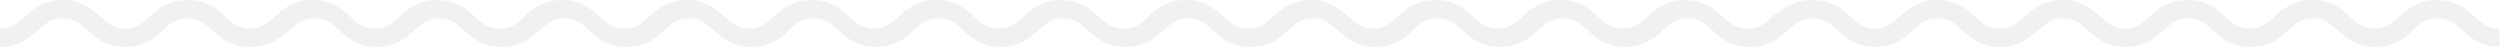
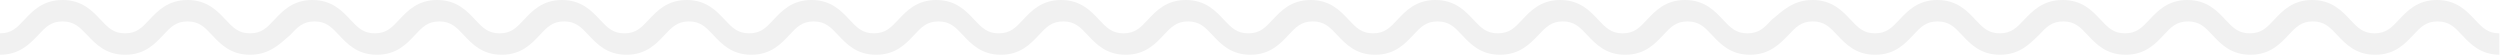
- <svg xmlns="http://www.w3.org/2000/svg" width="320" height="6" viewBox="0 0 320 6" fill="none">
-   <path d="M320 6C317.496 6 316.188 4.8 315.13 3.835C314.184 2.974 313.489 2.348 312.014 2.348C310.511 2.348 309.843 2.974 308.897 3.835C307.84 4.8 306.532 6 304.028 6C301.523 6 300.216 4.8 299.158 3.835C298.212 2.974 297.517 2.348 296.042 2.348C294.567 2.348 293.871 2.974 292.925 3.835C291.868 4.8 290.56 6 288.056 6C285.551 6 284.243 4.8 283.186 3.835C282.24 2.974 281.544 2.348 280.07 2.348C278.567 2.348 277.899 2.974 276.953 3.835C275.896 4.8 274.588 6 272.083 6C269.579 6 268.271 4.8 267.214 3.835C266.268 2.974 265.572 2.348 264.097 2.348C262.595 2.348 261.927 2.974 260.981 3.835C259.812 4.8 258.504 6 256 6C253.496 6 252.188 4.8 251.13 3.835C250.184 2.974 249.489 2.348 248.014 2.348C246.511 2.348 245.843 2.974 244.897 3.835C243.84 4.8 242.532 6 240.028 6C237.523 6 236.216 4.8 235.158 3.835C234.212 2.974 233.517 2.348 232.042 2.348C230.539 2.348 229.871 2.974 228.925 3.835C227.812 4.8 226.504 6 224 6C221.496 6 220.188 4.8 219.13 3.835C218.184 2.974 217.489 2.348 216.014 2.348C214.511 2.348 213.843 2.974 212.897 3.835C211.84 4.8 210.532 6 208.028 6C205.523 6 204.216 4.8 203.158 3.835C202.212 2.974 201.517 2.348 200.042 2.348C198.567 2.348 197.871 2.974 196.925 3.835C195.84 4.8 194.504 6 192 6C189.496 6 188.188 4.8 187.13 3.835C186.184 2.974 185.489 2.348 184.014 2.348C182.511 2.348 181.843 2.974 180.897 3.835C179.84 4.8 178.532 6 176.028 6C173.523 6 172.216 4.8 171.158 3.835C170.212 2.974 169.517 2.348 168.042 2.348C166.539 2.348 165.871 2.974 164.925 3.835C163.868 4.8 162.56 6 160.056 6C157.551 6 156.243 4.8 155.186 3.835C154.24 2.974 153.544 2.348 152.07 2.348C150.595 2.348 149.899 2.974 148.953 3.835C147.896 4.8 146.588 6 144.083 6C141.579 6 140.271 4.8 139.214 3.835C138.268 2.974 137.572 2.348 136.097 2.348C134.595 2.348 133.927 2.974 132.981 3.835C131.923 4.8 130.616 6 128.111 6C125.607 6 124.299 4.8 123.242 3.835C122.296 2.974 121.6 2.348 120.125 2.348C118.623 2.348 117.955 2.974 117.009 3.835C115.951 4.8 114.643 6 112.139 6C109.635 6 108.327 4.8 107.27 3.835C106.323 2.974 105.628 2.348 104.153 2.348C102.65 2.348 101.983 2.974 101.037 3.835C99.979 4.8 98.671 6 96.167 6C93.663 6 92.355 4.8 91.297 3.835C90.351 2.974 89.656 2.348 88.181 2.348C86.706 2.348 86.01 2.974 85.064 3.835C84.007 4.8 82.699 6 80.195 6C77.69 6 76.383 4.8 75.325 3.835C74.379 2.974 73.683 2.348 72.209 2.348C70.706 2.348 70.038 2.974 69.092 3.835C68.035 4.8 66.727 6 64.223 6C61.718 6 60.41 4.8 59.353 3.835C58.407 2.974 57.711 2.348 56.236 2.348C54.734 2.348 54.066 2.974 53.12 3.835C52.063 4.8 50.755 6 48.25 6C45.746 6 44.438 4.8 43.381 3.835C42.435 2.974 41.739 2.348 40.264 2.348C38.762 2.348 38.094 2.974 37.148 3.835C35.84 4.8 34.504 6 32 6C29.496 6 28.188 4.8 27.13 3.835C26.184 2.974 25.489 2.348 24.014 2.348C22.511 2.348 21.843 2.974 20.897 3.835C19.84 4.8 18.532 6 16.028 6C13.524 6 12.216 4.8 11.158 3.835C10.184 2.974 9.489 2.348 8.014 2.348C6.511 2.348 5.843 2.974 4.897 3.835C3.812 4.8 2.504 6 0 6V3.652C1.503 3.652 2.17 3.026 3.117 2.165C4.174 1.2 5.482 0 8.014 0C10.518 0 11.826 1.2 12.883 2.165C13.83 3.026 14.525 3.652 16 3.652C17.503 3.652 18.17 3.026 19.116 2.165C20.174 1.2 21.51 0 24.014 0C26.518 0 27.826 1.2 28.884 2.165C29.83 3.026 30.525 3.652 32 3.652C33.503 3.652 34.17 3.026 35.117 2.165C36.174 1.2 37.482 0 39.986 0C42.49 0 43.798 1.2 44.856 2.165C45.802 3.026 46.497 3.652 47.972 3.652C49.475 3.652 50.143 3.026 51.089 2.165C52.146 1.2 53.454 0 55.958 0C58.463 0 59.77 1.2 60.828 2.165C61.774 3.026 62.47 3.652 63.944 3.652C65.447 3.652 66.115 3.026 67.061 2.165C68.118 1.2 69.426 0 71.93 0C74.435 0 75.743 1.2 76.8 2.165C77.746 3.026 78.442 3.652 79.916 3.652C81.419 3.652 82.087 3.026 83.033 2.165C84.09 1.2 85.398 0 87.903 0C90.407 0 91.715 1.2 92.772 2.165C93.718 3.026 94.414 3.652 95.889 3.652C97.391 3.652 98.059 3.026 99.005 2.165C100.063 1.2 101.37 0 103.875 0C106.379 0 107.687 1.2 108.744 2.165C109.69 3.026 110.386 3.652 111.861 3.652C113.336 3.652 114.031 3.026 114.977 2.165C116.035 1.2 117.343 0 119.847 0C122.351 0 123.659 1.2 124.717 2.165C125.663 3.026 126.358 3.652 127.833 3.652C129.336 3.652 130.003 3.026 130.95 2.165C132.007 1.2 133.315 0 135.819 0C138.323 0 139.631 1.2 140.689 2.165C141.635 3.026 142.33 3.652 143.805 3.652C145.308 3.652 145.976 3.026 146.922 2.165C147.979 1.2 149.287 0 151.791 0C154.296 0 155.603 1.2 156.661 2.165C157.607 3.026 158.303 3.652 159.777 3.652C161.28 3.652 161.948 3.026 162.894 2.165C163.951 1.2 165.259 0 167.763 0C170.268 0 171.576 1.2 172.633 2.165C173.579 3.026 174.275 3.652 175.75 3.652C177.252 3.652 177.92 3.026 178.866 2.165C179.923 1.2 181.231 0 183.736 0C186.24 0 187.548 1.2 188.605 2.165C189.551 3.026 190.247 3.652 191.722 3.652C193.224 3.652 193.892 3.026 194.838 2.165C195.896 1.2 197.203 0 199.708 0C202.212 0 203.52 1.2 204.577 2.165C205.523 3.026 206.219 3.652 207.694 3.652C209.197 3.652 209.864 3.026 210.81 2.165C211.868 1.2 213.176 0 215.68 0C218.184 0 219.492 1.2 220.55 2.165C221.496 3.026 222.191 3.652 223.666 3.652C225.169 3.652 225.837 3.026 226.783 2.165C228.174 1.2 229.482 0 232.014 0C234.518 0 235.826 1.2 236.883 2.165C237.83 3.026 238.525 3.652 240 3.652C241.475 3.652 242.17 3.026 243.117 2.165C244.174 1.2 245.482 0 247.986 0C250.49 0 251.798 1.2 252.856 2.165C253.802 3.026 254.497 3.652 255.972 3.652C257.447 3.652 258.143 3.026 259.089 2.165C260.174 1.2 261.482 0 264.014 0C266.546 0 267.826 1.2 268.883 2.165C269.83 3.026 270.525 3.652 272 3.652C273.475 3.652 274.17 3.026 275.117 2.165C276.174 1.2 277.482 0 279.986 0C282.49 0 283.798 1.2 284.856 2.165C285.802 3.026 286.497 3.652 287.972 3.652C289.475 3.652 290.143 3.026 291.089 2.165C292.146 1.2 293.454 0 295.958 0C298.463 0 299.77 1.2 300.828 2.165C301.774 3.026 302.47 3.652 303.944 3.652C305.419 3.652 306.115 3.026 307.061 2.165C308.118 1.2 309.426 0 311.93 0C314.435 0 315.743 1.2 316.8 2.165C317.746 3.026 318.442 3.652 319.917 3.652V6H320Z" fill="#F1F1F1" />
+ <svg xmlns="http://www.w3.org/2000/svg" width="1050" height="23" viewBox="0 0 1050 23" fill="none">
+   <path d="M1050 23C1041.78 23 1037.49 18.4 1034.02 14.7C1030.92 11.4 1028.63 9 1023.8 9C1018.87 9 1016.67 11.4 1013.57 14.7C1010.1 18.4 1005.81 23 997.591 23C989.374 23 985.083 18.4 981.613 14.7C978.509 11.4 976.226 9 971.387 9C966.548 9 964.265 11.4 961.161 14.7C957.691 18.4 953.4 23 945.183 23C936.965 23 932.674 18.4 929.204 14.7C926.1 11.4 923.817 9 918.978 9C914.048 9 911.857 11.4 908.752 14.7C905.283 18.4 900.991 23 892.774 23C884.557 23 880.265 18.4 876.796 14.7C873.691 11.4 871.409 9 866.57 9C861.639 9 859.448 11.4 856.344 14.7C852.509 18.4 848.217 23 840 23C831.783 23 827.491 18.4 824.022 14.7C820.917 11.4 818.635 9 813.796 9C808.865 9 806.674 11.4 803.57 14.7C800.1 18.4 795.809 23 787.591 23C779.374 23 775.083 18.4 771.613 14.7C768.509 11.4 766.226 9 761.387 9C756.457 9 754.265 11.4 751.161 14.7C747.509 18.4 743.217 23 735 23C726.783 23 722.491 18.4 719.022 14.7C715.917 11.4 713.635 9 708.796 9C703.865 9 701.674 11.4 698.57 14.7C695.1 18.4 690.809 23 682.591 23C674.374 23 670.083 18.4 666.613 14.7C663.509 11.4 661.226 9 656.387 9C651.548 9 649.265 11.4 646.161 14.7C642.6 18.4 638.217 23 630 23C621.783 23 617.491 18.4 614.022 14.7C610.917 11.4 608.635 9 603.796 9C598.865 9 596.674 11.4 593.57 14.7C590.1 18.4 585.809 23 577.591 23C569.374 23 565.083 18.4 561.613 14.7C558.509 11.4 556.226 9 551.387 9C546.457 9 544.265 11.4 541.161 14.7C537.691 18.4 533.4 23 525.183 23C516.965 23 512.674 18.4 509.204 14.7C506.1 11.4 503.817 9 498.978 9C494.139 9 491.857 11.4 488.752 14.7C485.283 18.4 480.991 23 472.774 23C464.557 23 460.265 18.4 456.796 14.7C453.691 11.4 451.409 9 446.57 9C441.639 9 439.448 11.4 436.343 14.7C432.874 18.4 428.583 23 420.365 23C412.148 23 407.857 18.4 404.387 14.7C401.283 11.4 399 9 394.161 9C389.23 9 387.039 11.4 383.935 14.7C380.465 18.4 376.174 23 367.957 23C359.739 23 355.448 18.4 351.978 14.7C348.874 11.4 346.591 9 341.752 9C336.822 9 334.63 11.4 331.526 14.7C328.057 18.4 323.765 23 315.548 23C307.33 23 303.039 18.4 299.57 14.7C296.465 11.4 294.183 9 289.343 9C284.504 9 282.222 11.4 279.117 14.7C275.648 18.4 271.357 23 263.139 23C254.922 23 250.63 18.4 247.161 14.7C244.057 11.4 241.774 9 236.935 9C232.004 9 229.813 11.4 226.709 14.7C223.239 18.4 218.948 23 210.73 23C202.513 23 198.222 18.4 194.752 14.7C191.648 11.4 189.365 9 184.526 9C179.596 9 177.404 11.4 174.3 14.7C170.83 18.4 166.539 23 158.322 23C150.104 23 145.813 18.4 142.343 14.7C139.239 11.4 136.957 9 132.117 9C127.187 9 124.996 11.4 121.891 14.7C117.6 18.4 113.217 23 105 23C96.783 23 92.491 18.4 89.022 14.7C85.917 11.4 83.635 9 78.796 9C73.865 9 71.674 11.4 68.57 14.7C65.1 18.4 60.809 23 52.591 23C44.374 23 40.083 18.4 36.613 14.7C33.417 11.4 31.135 9 26.296 9C21.365 9 19.174 11.4 16.07 14.7C12.509 18.4 8.217 23 0 23V14C4.93 14 7.122 11.6 10.226 8.3C13.696 4.6 17.987 0 26.296 0C34.513 0 38.804 4.6 42.274 8.3C45.378 11.6 47.661 14 52.5 14C57.43 14 59.622 11.6 62.726 8.3C66.196 4.6 70.578 0 78.796 0C87.013 0 91.304 4.6 94.774 8.3C97.878 11.6 100.161 14 105 14C109.93 14 112.122 11.6 115.226 8.3C118.696 4.6 122.987 0 131.204 0C139.422 0 143.713 4.6 147.183 8.3C150.287 11.6 152.57 14 157.409 14C162.339 14 164.53 11.6 167.635 8.3C171.104 4.6 175.396 0 183.613 0C191.83 0 196.122 4.6 199.591 8.3C202.696 11.6 204.978 14 209.817 14C214.748 14 216.939 11.6 220.043 8.3C223.513 4.6 227.804 0 236.022 0C244.239 0 248.53 4.6 252 8.3C255.104 11.6 257.387 14 262.226 14C267.157 14 269.348 11.6 272.452 8.3C275.922 4.6 280.213 0 288.43 0C296.648 0 300.939 4.6 304.409 8.3C307.513 11.6 309.796 14 314.635 14C319.565 14 321.757 11.6 324.861 8.3C328.33 4.6 332.622 0 340.839 0C349.057 0 353.348 4.6 356.817 8.3C359.922 11.6 362.204 14 367.043 14C371.883 14 374.165 11.6 377.27 8.3C380.739 4.6 385.03 0 393.248 0C401.465 0 405.757 4.6 409.226 8.3C412.33 11.6 414.613 14 419.452 14C424.383 14 426.574 11.6 429.678 8.3C433.148 4.6 437.439 0 445.657 0C453.874 0 458.165 4.6 461.635 8.3C464.739 11.6 467.022 14 471.861 14C476.791 14 478.983 11.6 482.087 8.3C485.557 4.6 489.848 0 498.065 0C506.283 0 510.574 4.6 514.044 8.3C517.148 11.6 519.43 14 524.27 14C529.2 14 531.391 11.6 534.496 8.3C537.965 4.6 542.257 0 550.474 0C558.691 0 562.983 4.6 566.452 8.3C569.557 11.6 571.839 14 576.678 14C581.609 14 583.8 11.6 586.904 8.3C590.374 4.6 594.665 0 602.883 0C611.1 0 615.391 4.6 618.861 8.3C621.965 11.6 624.248 14 629.087 14C634.017 14 636.209 11.6 639.313 8.3C642.783 4.6 647.074 0 655.291 0C663.509 0 667.8 4.6 671.27 8.3C674.374 11.6 676.657 14 681.496 14C686.426 14 688.617 11.6 691.722 8.3C695.191 4.6 699.483 0 707.7 0C715.917 0 720.209 4.6 723.678 8.3C726.783 11.6 729.065 14 733.904 14C738.835 14 741.026 11.6 744.13 8.3C748.696 4.6 752.987 0 761.296 0C769.513 0 773.804 4.6 777.274 8.3C780.378 11.6 782.661 14 787.5 14C792.339 14 794.622 11.6 797.726 8.3C801.196 4.6 805.487 0 813.704 0C821.922 0 826.213 4.6 829.683 8.3C832.787 11.6 835.07 14 839.909 14C844.748 14 847.03 11.6 850.135 8.3C853.696 4.6 857.987 0 866.296 0C874.604 0 878.804 4.6 882.274 8.3C885.378 11.6 887.661 14 892.5 14C897.339 14 899.622 11.6 902.726 8.3C906.196 4.6 910.487 0 918.704 0C926.922 0 931.213 4.6 934.683 8.3C937.787 11.6 940.07 14 944.909 14C949.839 14 952.03 11.6 955.135 8.3C958.604 4.6 962.896 0 971.113 0C979.33 0 983.622 4.6 987.091 8.3C990.196 11.6 992.478 14 997.317 14C1002.16 14 1004.44 11.6 1007.54 8.3C1011.01 4.6 1015.3 0 1023.52 0C1031.74 0 1036.03 4.6 1039.5 8.3C1042.6 11.6 1044.89 14 1049.73 14V23H1050Z" fill="#F1F1F1" />
</svg>
